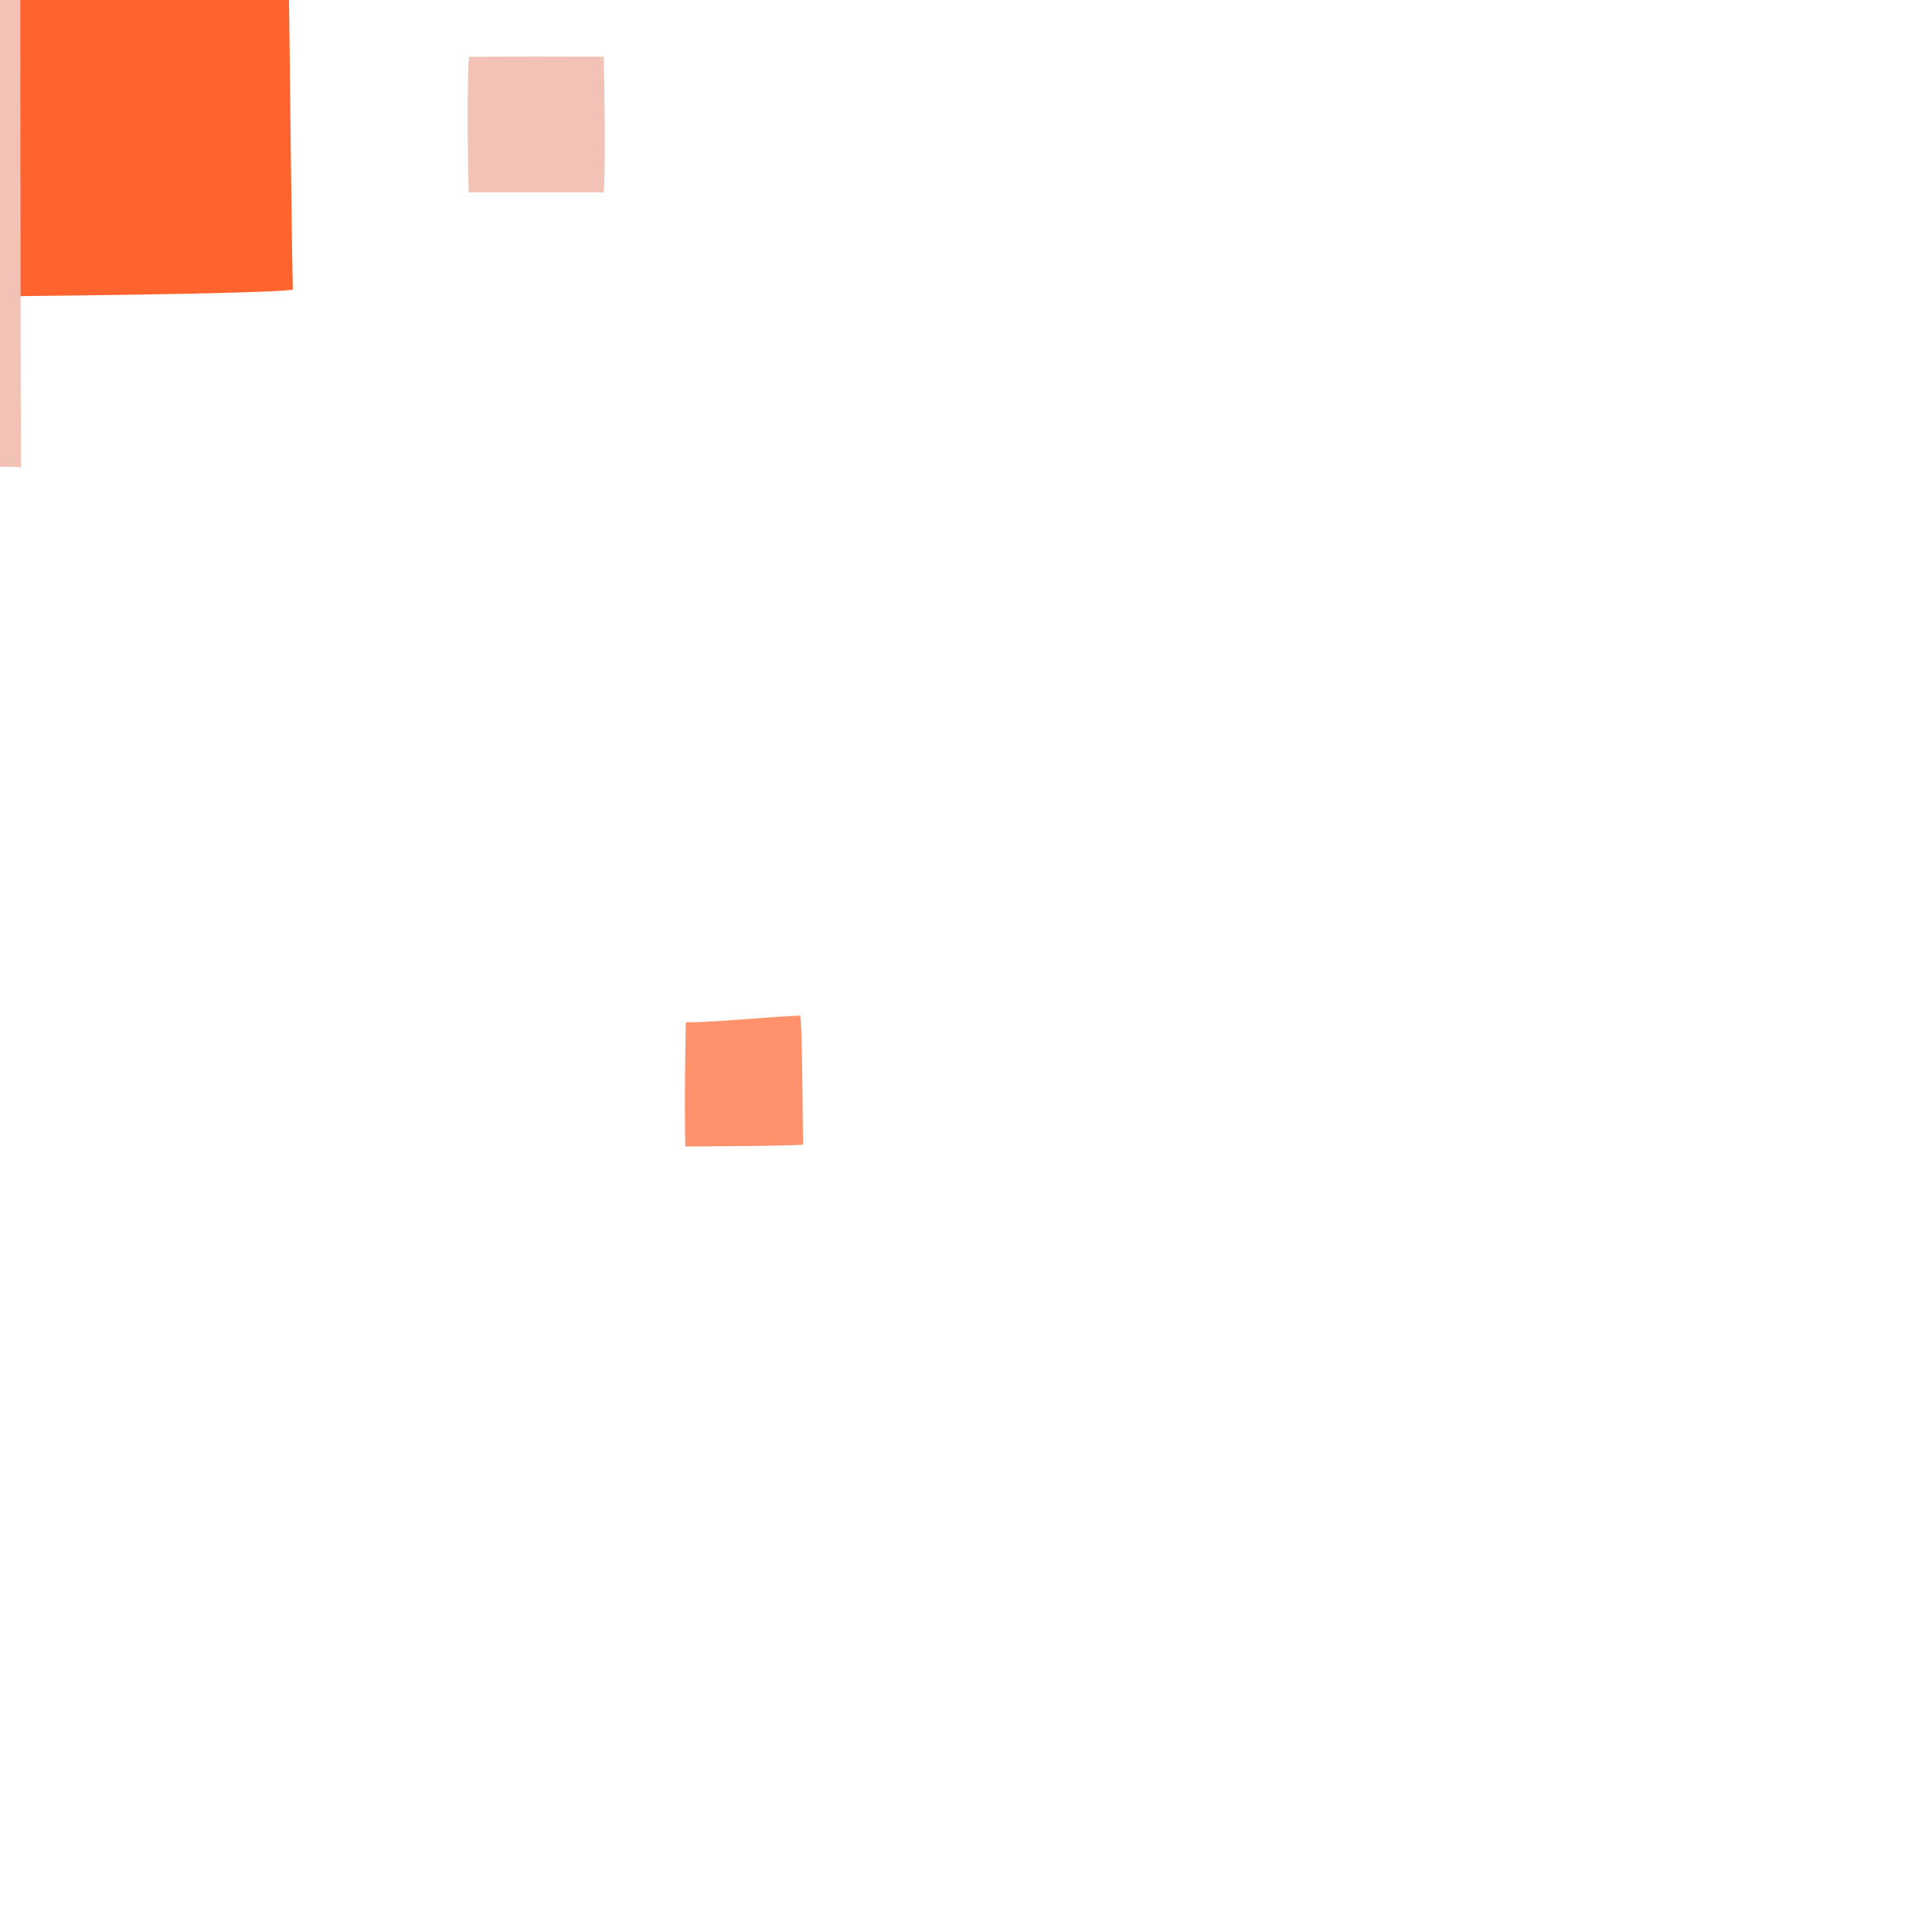
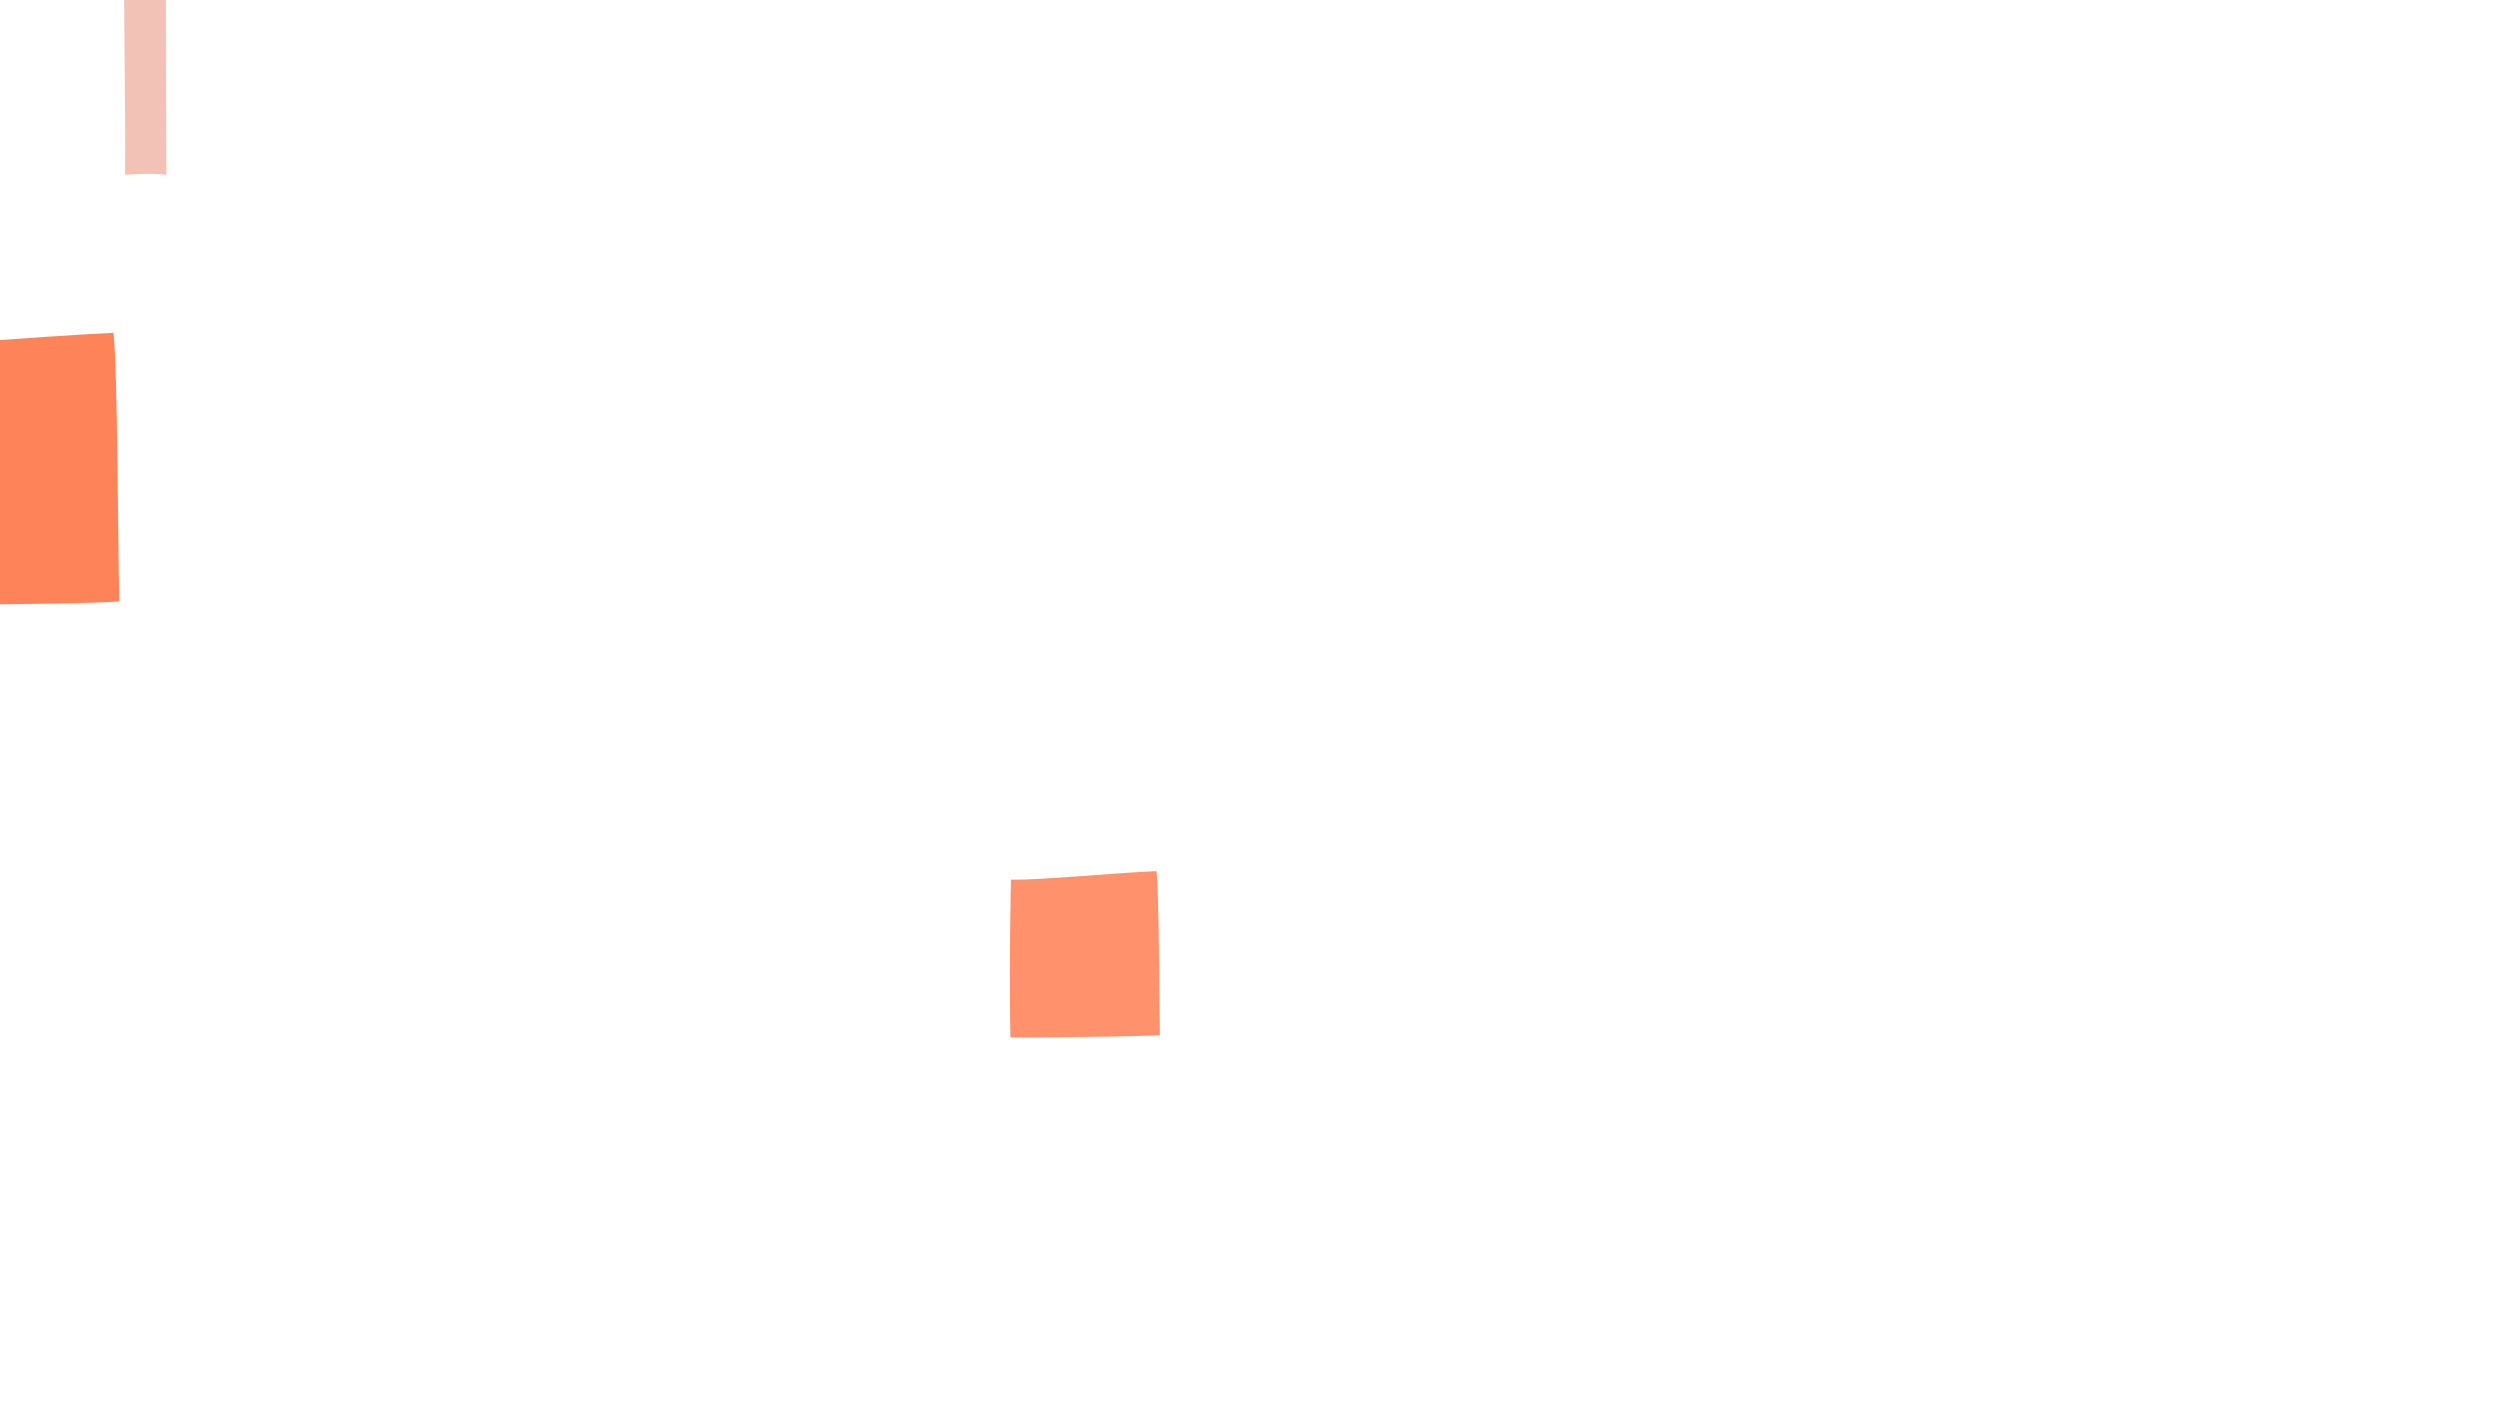
- <svg xmlns="http://www.w3.org/2000/svg" version="1.1" id="Layer_1" x="0px" y="0px" viewBox="0 0 1080 1080" enable-background="new 0 0 1080 1080" xml:space="preserve">
-   <path id="i1" fill="#FF642E" d="M-797.2,705.1c0,0,340.2-1.6,350.1-5.3c6.2-86.6,2.8-240.2,6.2-344.8  c-114.8,4.9-282.7,9.2-359.4,8.4C-800.3,363.5-800.4,578.4-797.2,705.1z" />
-   <path id="i1.1" fill="#F2C2B6" d="M-907.1,572.1c0.2,5.8,0.4,7.9,0.3,14c14.7-0.6,585.9-17.8,597.7-18.3c0.4-6.5,0.4-6.5-0.9-18.3  C-320,549.8-889.3,570-907.1,572.1z" />
-   <path id="i1.2" fill="#F2C2B6" d="M-649.2,761c10.7,3,15.3-0.6,25.8,2.3c0.2-12.8,14.4-886.4,15.3-910.9c-8.5,0-14.9,0-24.1,0  C-632.4-127.8-648,747.8-649.2,761z" />
-   <path id="i2" opacity="0.8" fill="#FF642E" enable-background="new    " d="M-505.5,214c0,0,118.8,9.7,122.5,8.3  c-0.8-31.4-24.9-285.1-27-305.4c-43.2,1.8-74,0.2-102.9,0C-512.9-83.1-506.7,168-505.5,214z" />
-   <path id="i3" opacity="0.8" fill="#FF642E" enable-background="new    " d="M-702.7-56.8c0,0,206.7-0.8,212.6-2.8  c-1.1-45.6-1.1-149.1-4.6-178.6c-69.6,2.6-160.3,9.8-206.9,9.3C-701.5-228.9-704.6-123.6-702.7-56.8z" />
-   <path id="i4" fill="#FF642E" d="M-186.4,167.1c0,0,340.2-1.6,350.1-5.3c-1.9-86.4-1.9-282.8-7.7-339  c-114.7,4.9-263.9,18.4-340.6,17.8C-184.5-159.4-189.7,40.3-186.4,167.1z" />
-   <path id="i4.1" fill="#F2C2B6" d="M-6.4,261.3c6.4-0.3,11.5-0.7,18.2,0c-0.4-14.8-0.8-489.8,0-504.3c-8.3,1.5-12.8,4.3-23.7,4.7  C-11.8-230.2-5.5,242-6.4,261.3z" />
-   <path id="i4.2" fill="#F2C2B6" d="M-571.6,5.7c0.1,3.8,0.2,11.8,0.4,15.8c14.7,0.2,900.3-37.2,909-38.1c0.7-5.9,0.3-10.3,0-17.6  C323-32.5-555.5,4.2-571.6,5.7z" />
-   <path id="i5" opacity="0.8" fill="#FF642E" enable-background="new    " d="M-120.8,450.8c0,0,108.7-0.6,111.8-1.9  c-0.7-30.1-0.7-98.5-2.5-118c-36.7,1.7-84.4,6.4-108.8,6.2C-120.3,337-121.8,406.6-120.8,450.8z" />
-   <path id="i6" fill="#F2C2B6" d="M262,107.5c11,0,68,0,75.5,0c1-11.5,0.5-58.5,0-75.8c-12,0-61-0.2-75.3,0.1  C260.9,46.5,261.5,91.5,262,107.5z" />
-   <path id="i7" opacity="0.6" fill="#FF642E" enable-background="new    " d="M747.5-148.8c0,0,39.6-0.2,40.8-0.8  c-0.2-12-0.2-39.4-0.9-47.1c-13.4,0.7-30.7,2.6-39.7,2.5C747.7-194.3,747-166.5,747.5-148.8z" />
-   <path id="i8" opacity="0.7" fill="#FF642E" enable-background="new    " d="M383.1,640.9c0,0,63.9-0.3,65.8-1.1  c-0.3-18.5-0.3-60.2-1.5-72.1c-21.6,1-49.6,3.9-64,3.8C383.4,571.5,382.4,613.9,383.1,640.9z" />
+ <svg xmlns="http://www.w3.org/2000/svg" version="1.1" id="Layer_1" x="0px" y="0px" viewBox="0 0 960 540" enable-background="new 0 0 960 540" xml:space="preserve">
+   <path id="i1" fill="#FF642E" d="M-642.1,454.4c0,0,296.9-1.4,305.6-4.6c5.4-75.6,2.4-209.6,5.4-300.9c-100.2,4.3-246.7,8-313.7,7.3  C-644.9,156.3-644.9,343.9-642.1,454.4z" />
+   <path id="i1.1" fill="#F2C2B6" d="M-738.1,338.4c0.2,5.1,0.3,6.9,0.3,12.2c12.8-0.5,511.4-15.5,521.7-16c0.3-5.7,0.3-5.7-0.8-16  C-225.7,318.9-722.5,336.5-738.1,338.4z" />
+   <path id="i1.2" fill="#F2C2B6" d="M-513,503.2c9.3,2.6,13.4-0.5,22.5,2c0.2-11.2,12.6-773.6,13.4-795c-7.4,0-13,0-21,0  C-498.3-272.5-511.9,491.7-513,503.2z" />
+   <path id="i2" opacity="0.8" fill="#FF642E" enable-background="new    " d="M-387.6,25.8c0,0,103.7,8.5,106.9,7.2  c-0.7-27.4-21.7-248.8-23.6-266.5c-37.7,1.6-64.6,0.2-89.8,0C-394-233.5-388.6-14.3-387.6,25.8z" />
+   <path id="i3" opacity="0.8" fill="#FF642E" enable-background="new    " d="M-559.7-210.5c0,0,180.4-0.7,185.5-2.4  c-1-39.8-1-130.1-4-155.9c-60.7,2.3-139.9,8.6-180.6,8.1C-558.6-360.7-561.3-268.8-559.7-210.5z" />
+   <path id="i4" fill="#FF642E" d="M-109.1-15.1c0,0,296.9-1.4,305.6-4.6c-1.7-75.4-1.7-246.8-6.7-295.9  c-100.1,4.3-230.3,16.1-297.3,15.5C-107.4-300.1-111.9-125.8-109.1-15.1z" />
+   <path id="i4.1" fill="#F2C2B6" d="M48,67.1c5.6-0.3,10-0.6,15.9,0c-0.3-12.9-0.7-427.5,0-440.1c-7.2,1.3-11.2,3.8-20.7,4.1  C43.3-361.9,48.8,50.3,48,67.1z" />
+   <path id="i4.2" fill="#F2C2B6" d="M-445.3-156c0.1,3.3,0.2,10.3,0.3,13.8c12.8,0.2,785.8-32.5,793.3-33.3c0.6-5.1,0.3-9,0-15.4  C335.5-189.3-431.2-157.3-445.3-156z" />
+   <path id="i5" opacity="0.8" fill="#FF642E" enable-background="new    " d="M-51.8,232.5c0,0,94.9-0.5,97.6-1.7  c-0.6-26.3-0.6-86-2.2-103c-32,1.5-73.7,5.6-95,5.4C-51.4,133.2-52.7,193.9-51.8,232.5z" />
+   <path id="i6" fill="#F2C2B6" d="M282.3-67.1c9.6,0,59.3,0,65.9,0c0.9-10,0.4-51.1,0-66.2c-10.5,0-53.2-0.2-65.7,0.1  C281.3-120.4,281.8-81.1,282.3-67.1z" />
+   <path id="i7" opacity="0.6" fill="#FF642E" enable-background="new    " d="M706-290.8c0,0,34.6-0.2,35.6-0.7  c-0.2-10.5-0.2-34.4-0.8-41.1c-11.7,0.6-26.8,2.3-34.6,2.2C706.2-330.5,705.6-306.3,706-290.8z" />
+   <path id="i8" opacity="0.7" fill="#FF642E" enable-background="new    " d="M388,398.4c0,0,55.8-0.3,57.4-1  c-0.3-16.1-0.3-52.5-1.3-62.9c-18.9,0.9-43.3,3.4-55.9,3.3C388.2,337.8,387.4,374.8,388,398.4z" />
</svg>
